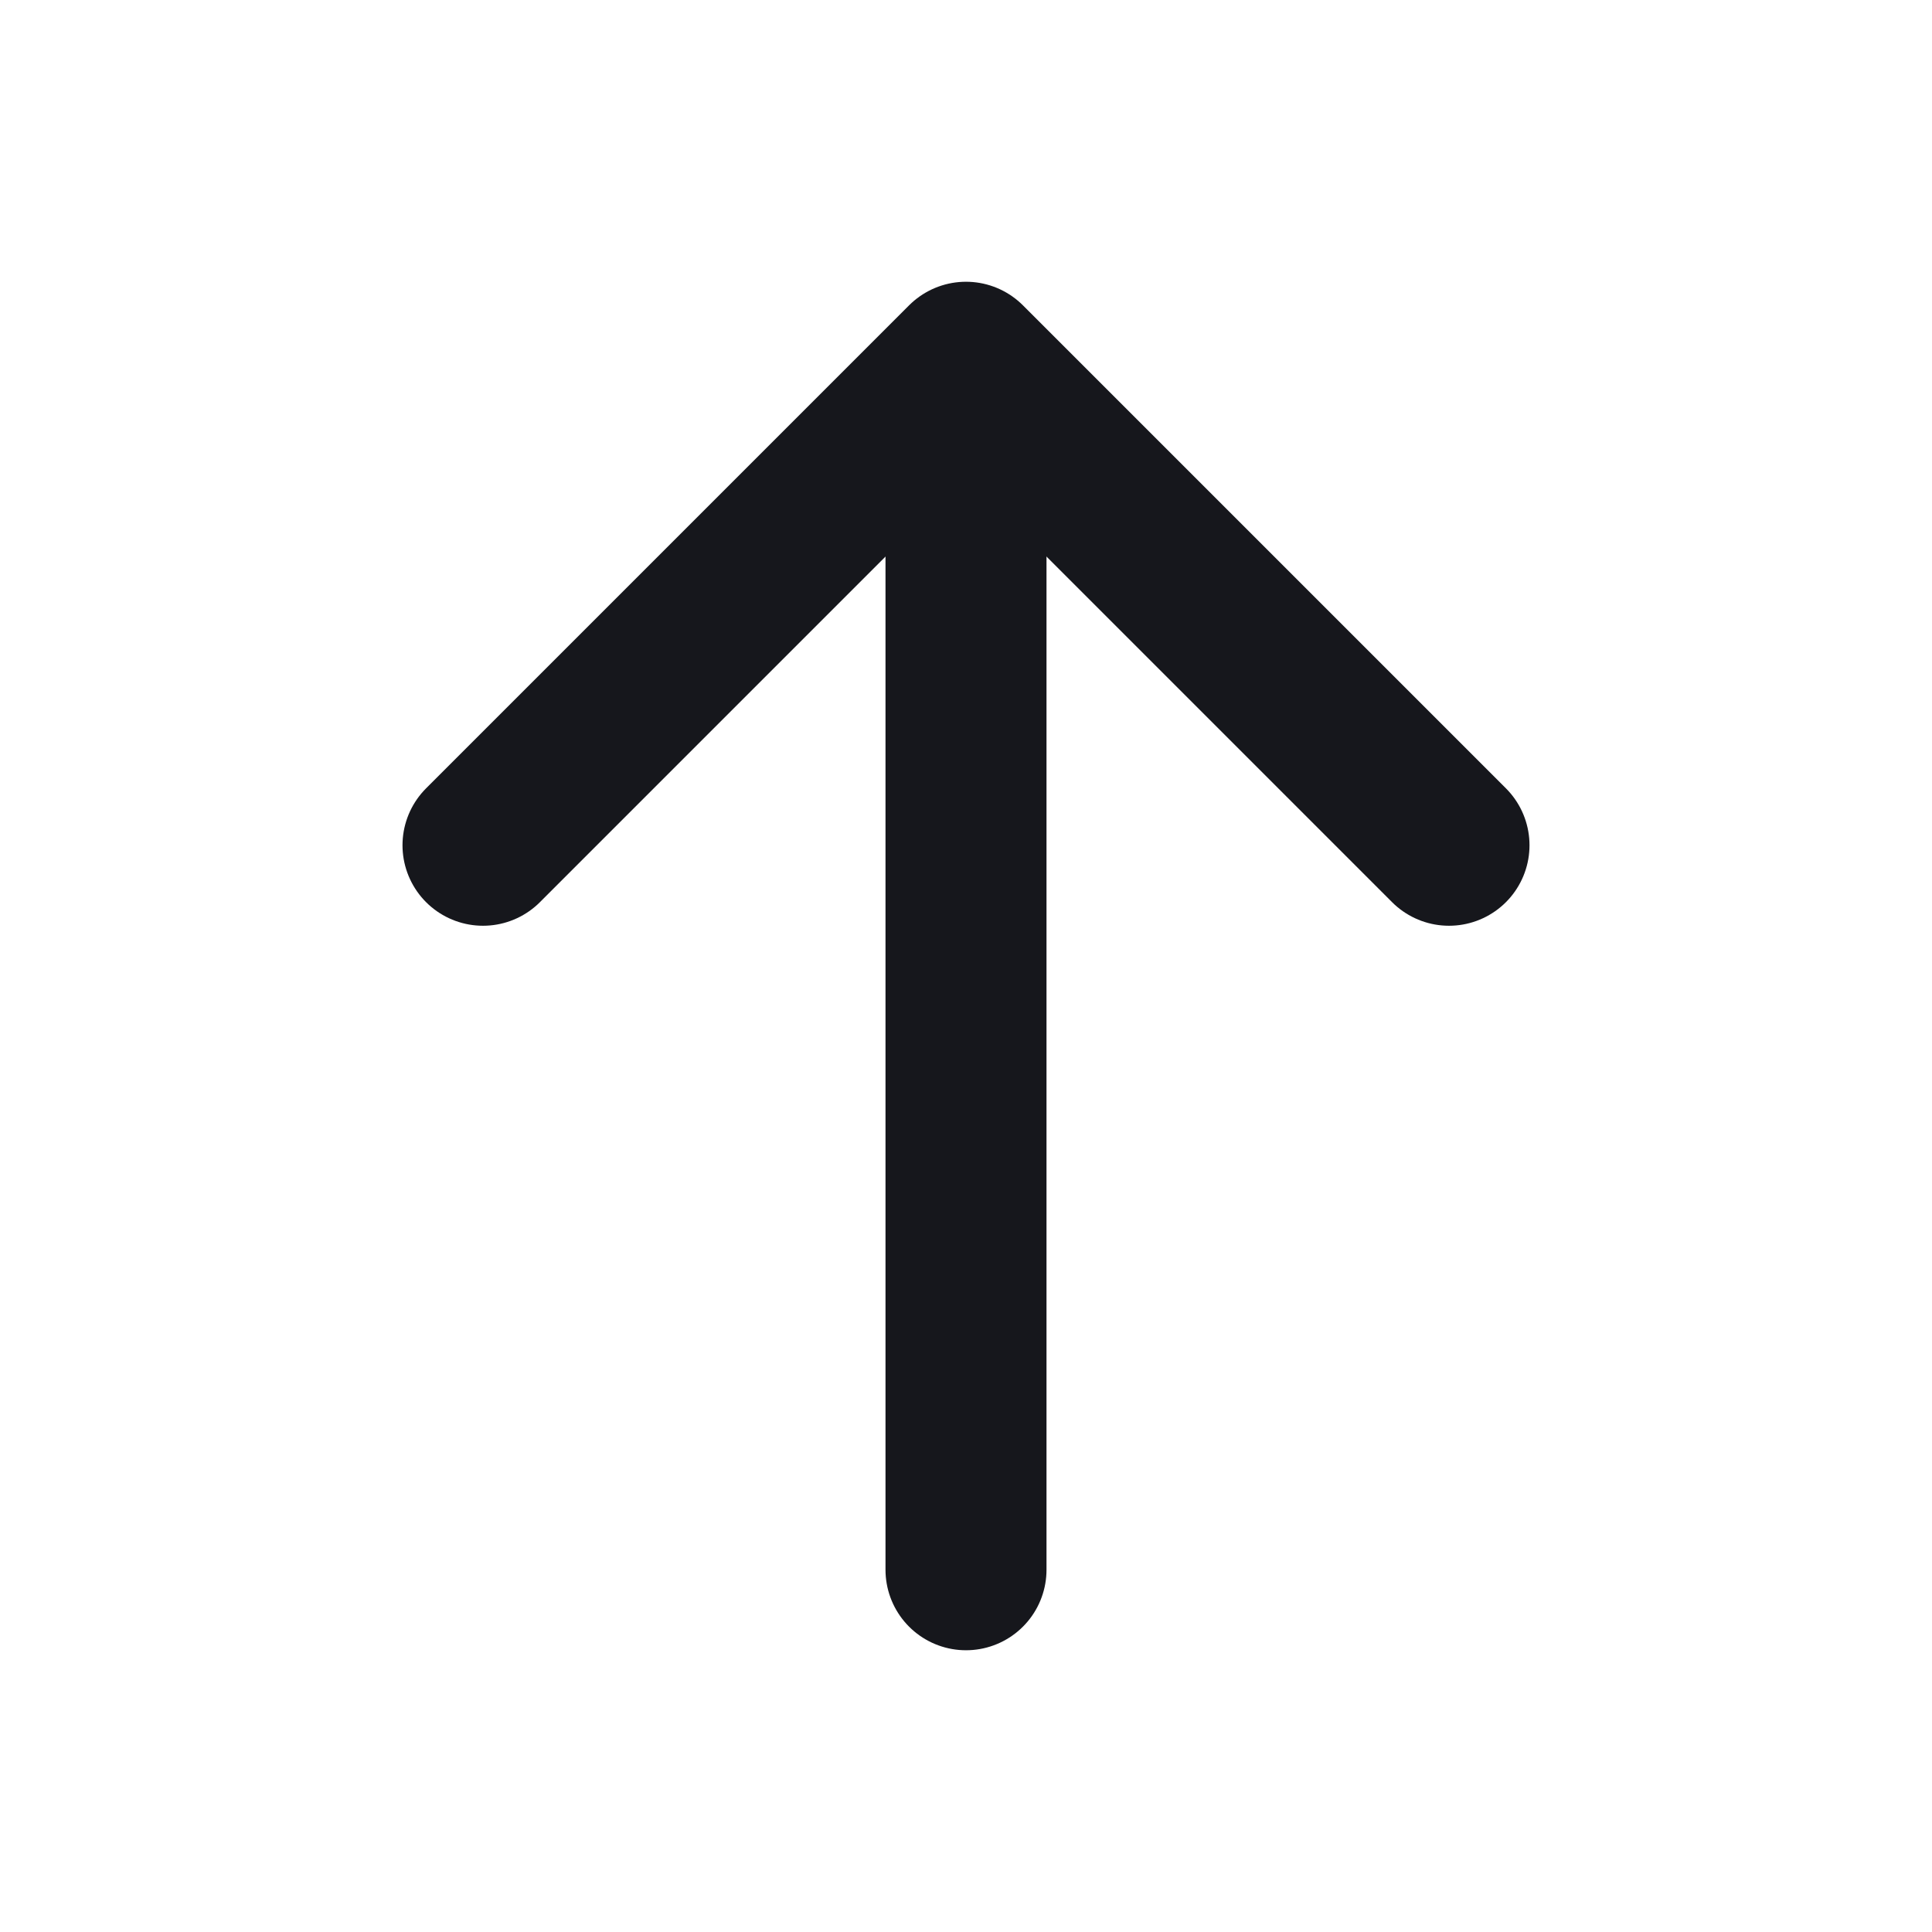
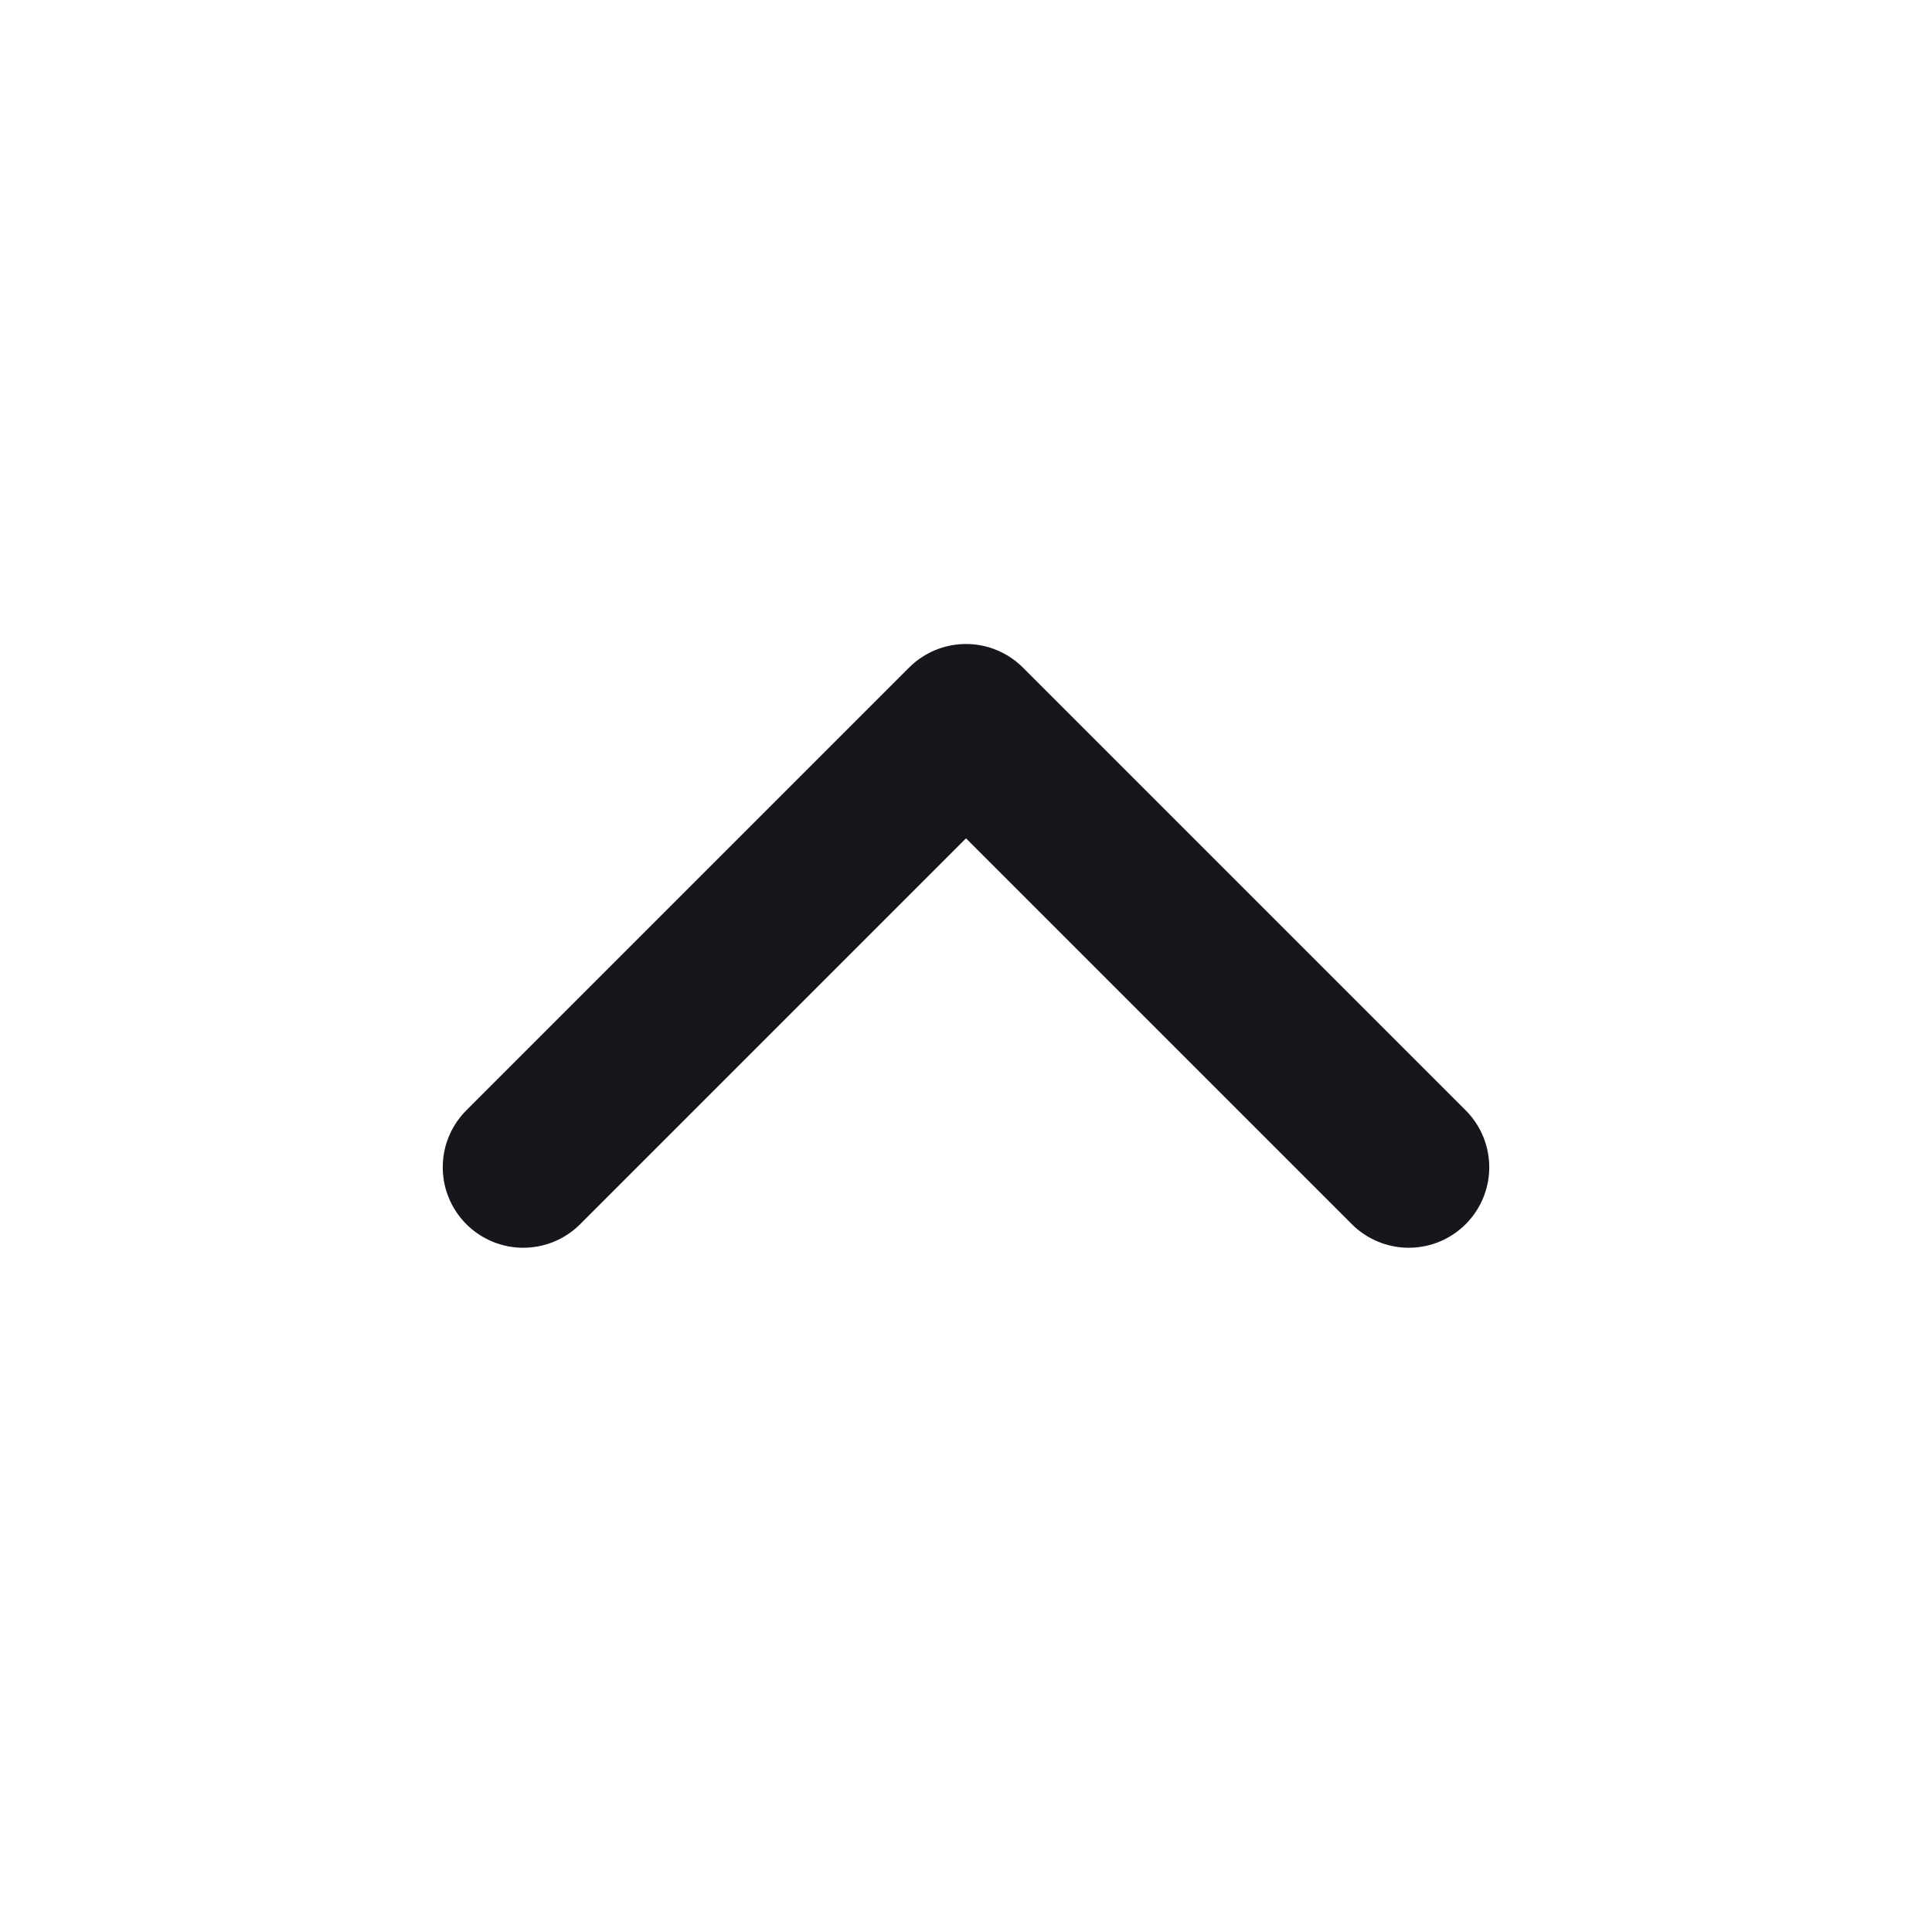
<svg xmlns="http://www.w3.org/2000/svg" width="24" height="24" viewBox="0 0 24 24">
  <style id="current-color-scheme" type="text/css">.ColorScheme-Text{color:#16171C;}.ColorScheme-Background{color:#F6F5F5;}.ColorScheme-Highlight{color:#DE2F3E;}.ColorScheme-ViewText{color:#16171C;}.ColorScheme-ViewBackground{color:#FFFFFF;}.ColorScheme-ButtonText{color:#16171C;}.ColorScheme-NegativeText{color:#C8213A;}.ColorScheme-PositiveText{color:#0E7A48;}.ColorScheme-NeutralText{color:#8F5600;}</style>
  <g class="ColorScheme-Text" fill="none" stroke="currentColor" stroke-width="2" stroke-linecap="round" stroke-linejoin="round">
-     <path d="M12 19.5V5" />
-     <path d="M6 10.5L12 4.5L18 10.5" />
+     <path d="M6.5 14.5L12 9L17.5 14.5" />
  </g>
</svg>
